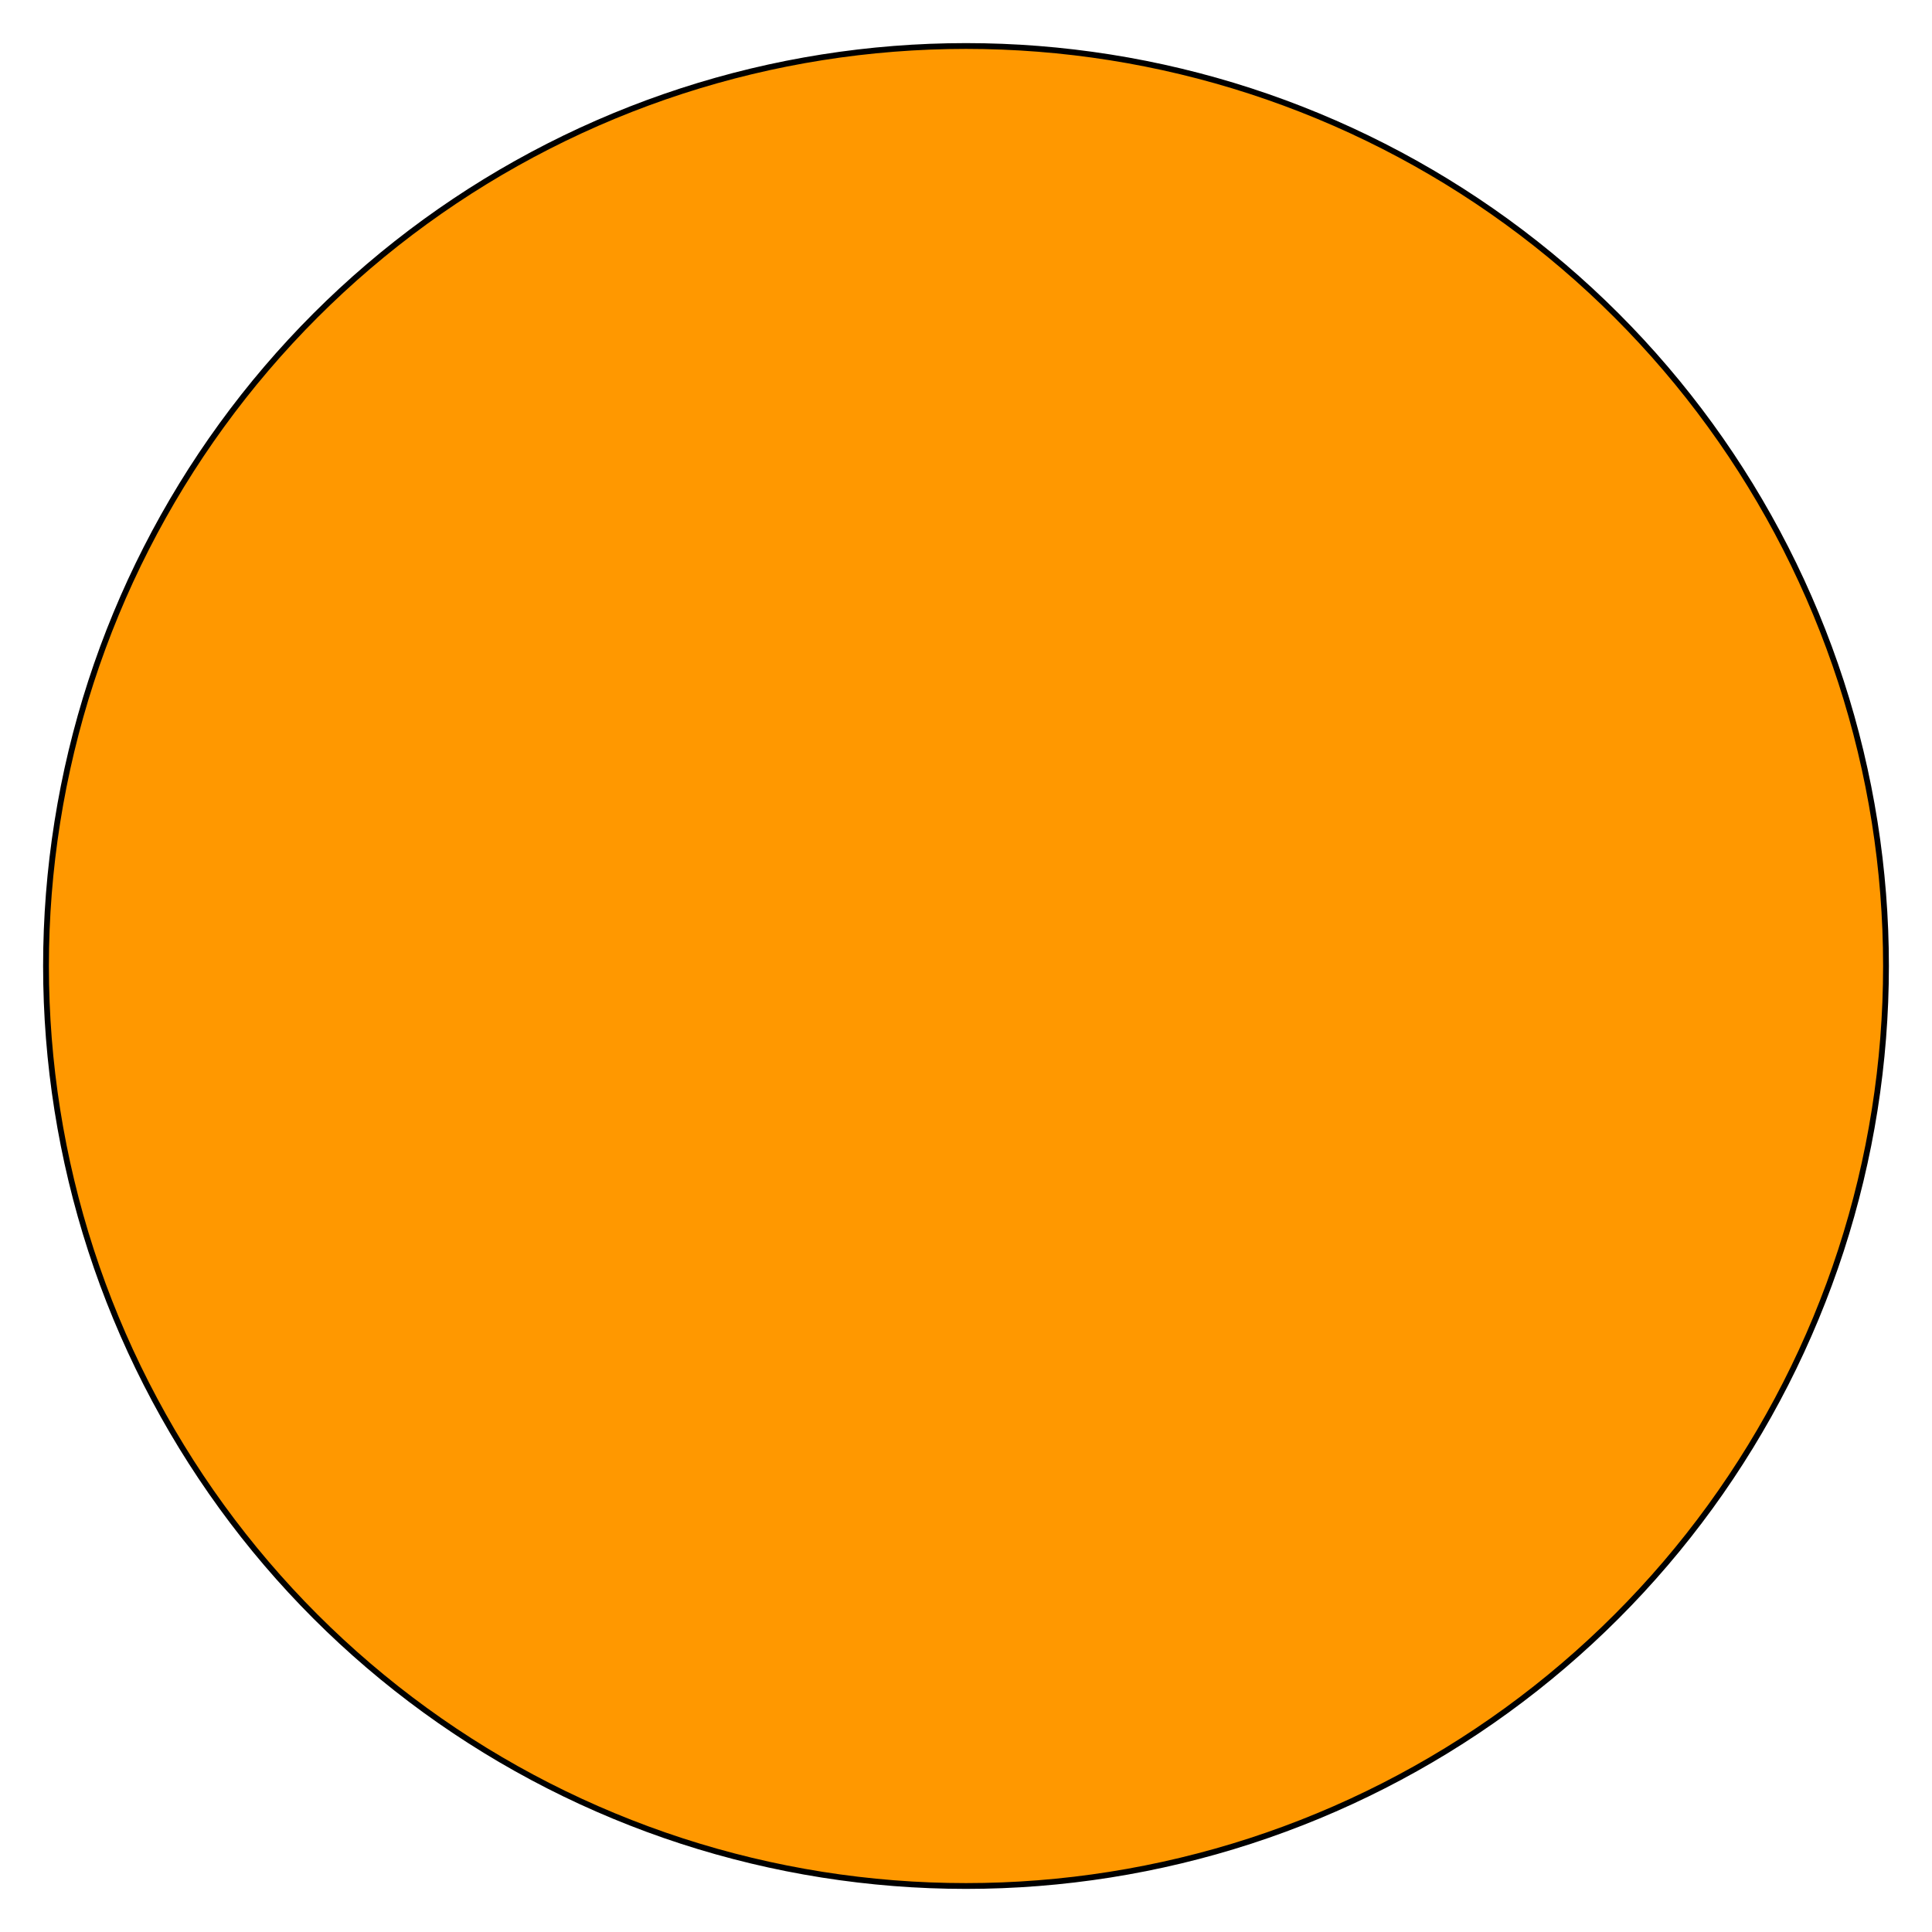
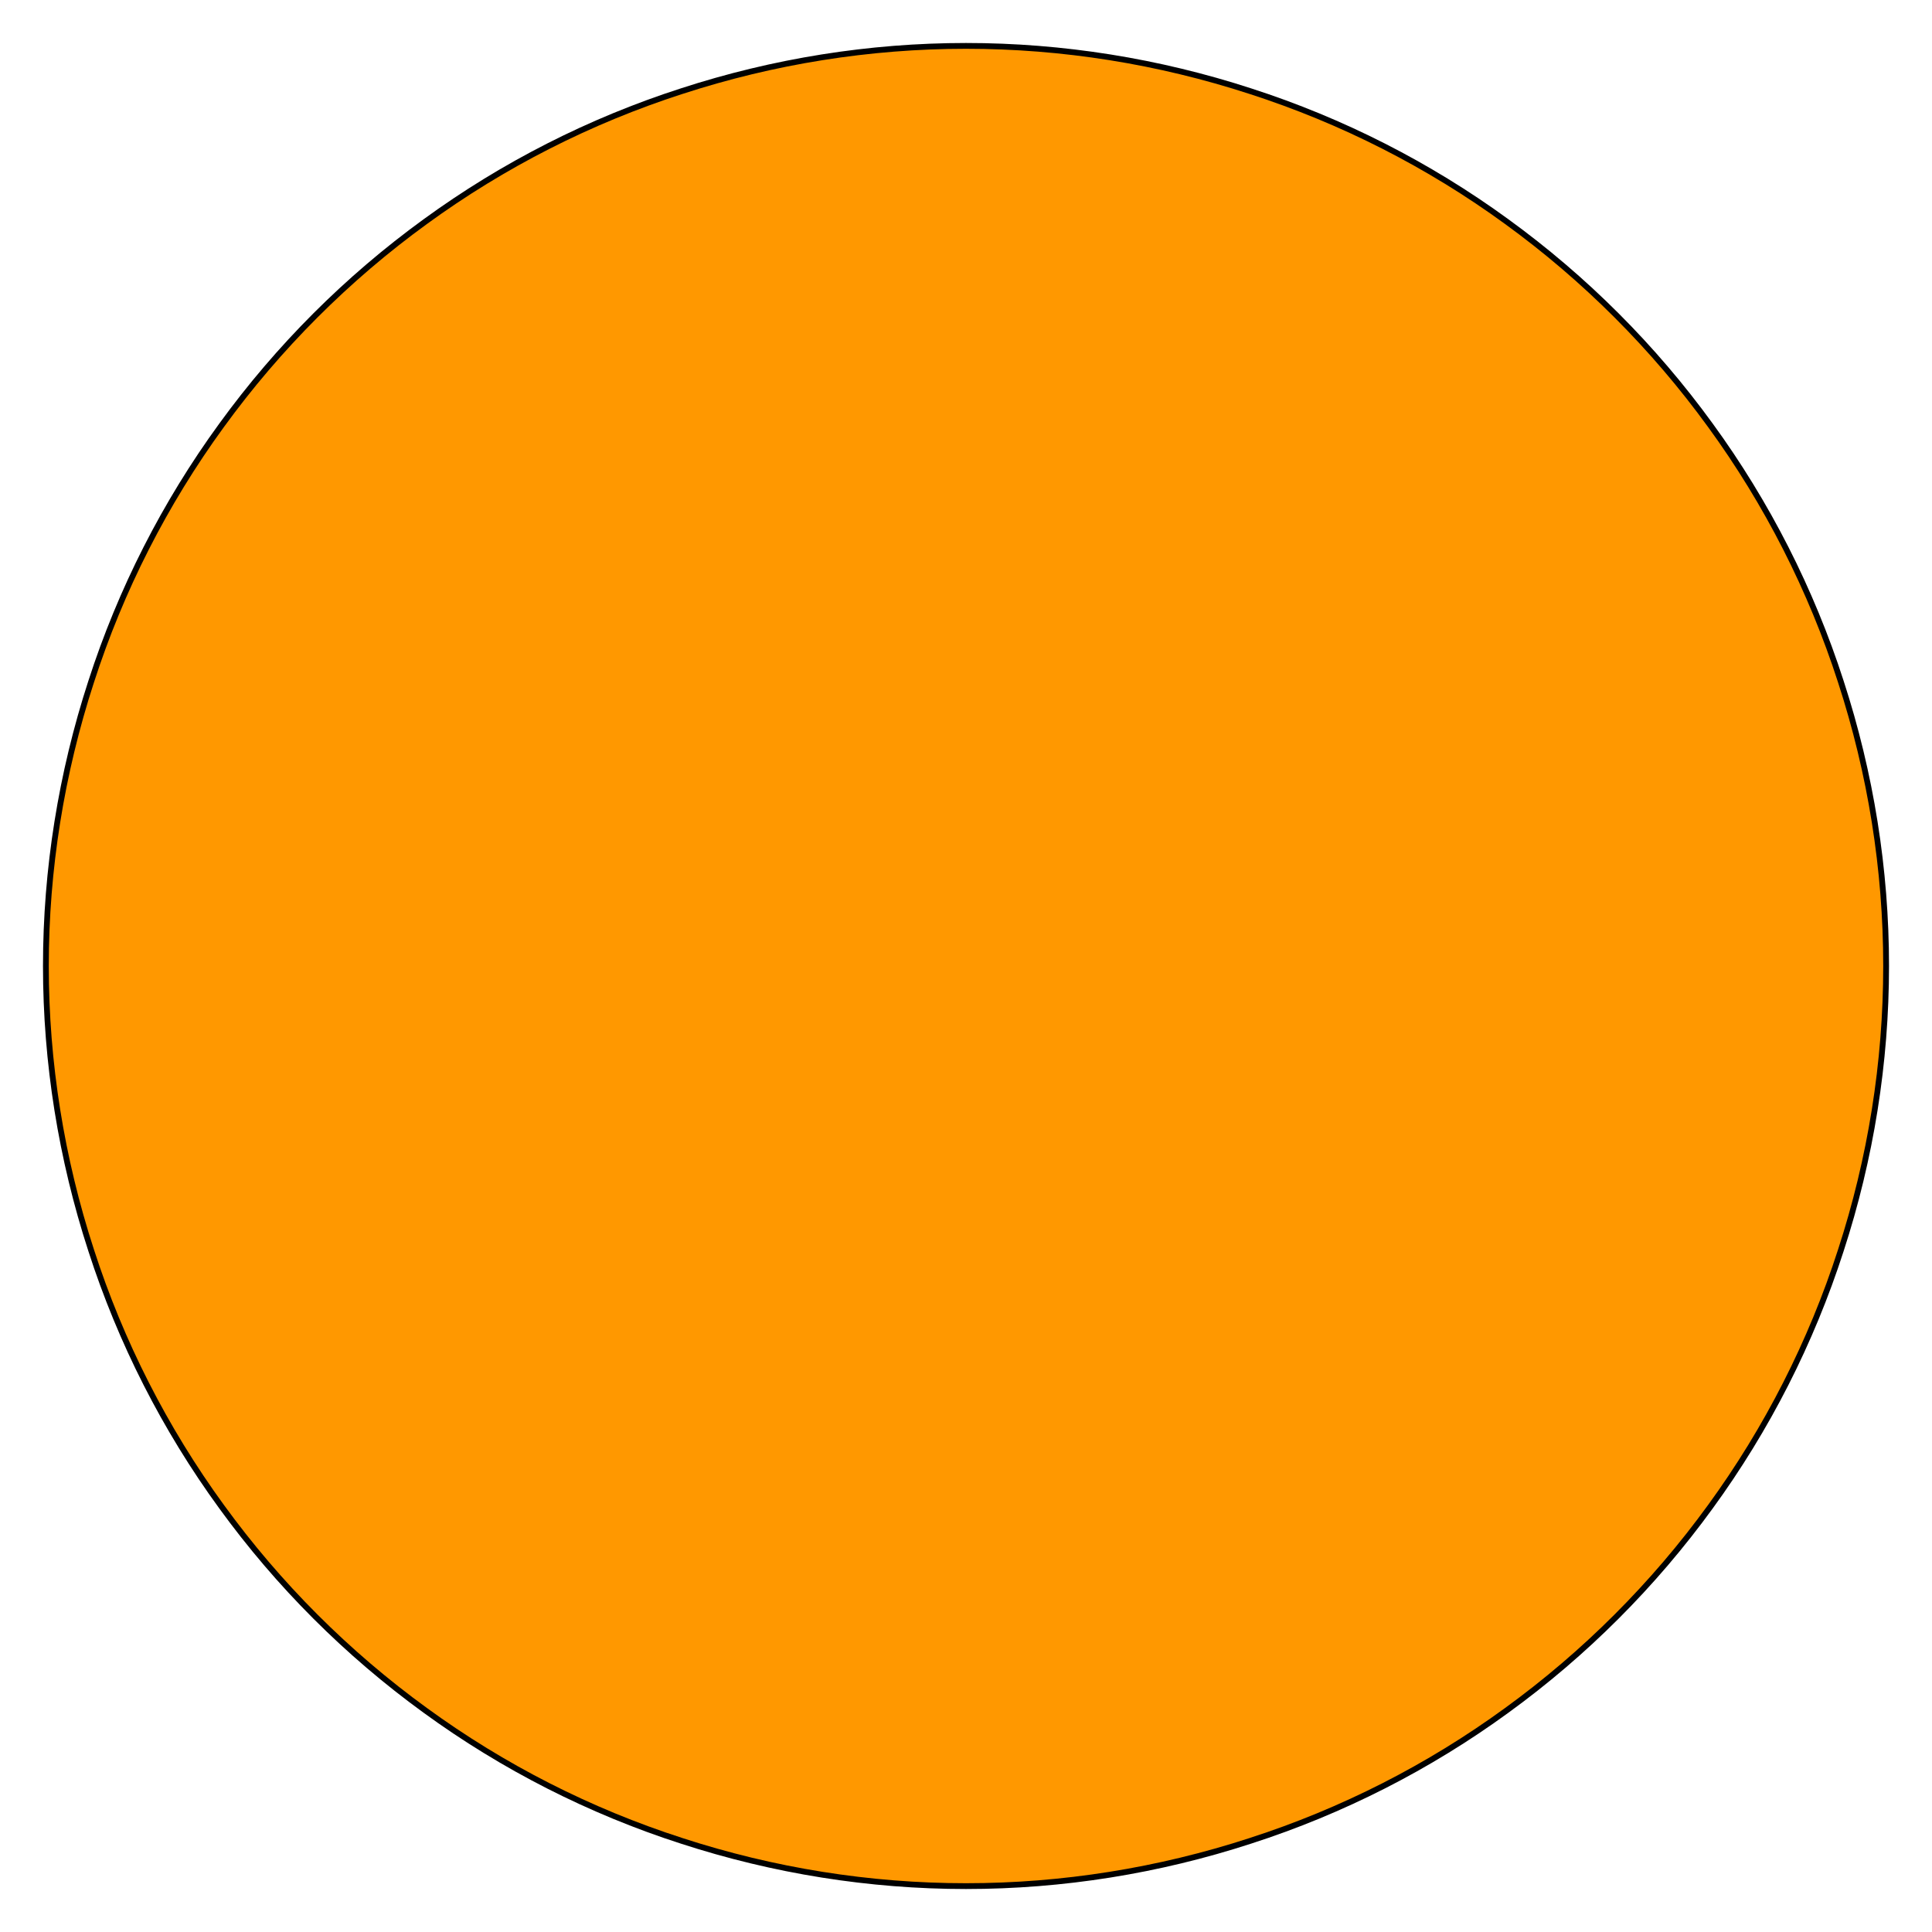
<svg xmlns="http://www.w3.org/2000/svg" baseProfile="full" height="64" version="1.1" width="64">
-   <g style="fill-opacity: 1.0;stroke: rgb(0.0 0.0 0.0);fill: rgb(256.0 151.592 0.0);stroke-width: 0.192;">
-     <path d="M 62.476 32.0C 62.476 28.802 61.973 25.624 60.985 22.582C 59.996 19.541 58.535 16.674 56.656 14.087C 54.776 11.499 52.501 9.224 49.913 7.344C 47.326 5.465 44.459 4.004 41.418 3.015C 38.376 2.027 35.198 1.524 32.0 1.524C 28.802 1.524 25.624 2.027 22.582 3.015C 19.541 4.004 16.674 5.465 14.087 7.344C 11.499 9.224 9.224 11.499 7.344 14.087C 5.465 16.674 4.004 19.541 3.015 22.582C 2.027 25.624 1.524 28.802 1.524 32C 1.524 35.198 2.027 38.376 3.015 41.418C 4.004 44.459 5.465 47.326 7.344 49.913C 9.224 52.501 11.499 54.776 14.087 56.656C 16.674 58.535 19.541 59.996 22.582 60.985C 25.624 61.973 28.802 62.476 32 62.476C 35.198 62.476 38.376 61.973 41.418 60.985C 44.459 59.996 47.326 58.535 49.913 56.656C 52.501 54.776 54.776 52.501 56.656 49.913C 58.535 47.326 59.996 44.459 60.985 41.418C 61.973 38.376 62.476 35.198 62.476 32Z" />
+   <g style="fill:rgb(256.0 151.592 0.0);stroke:rgb(0.0 0.0 0.0);stroke-width:0.192;fill-opacity:1.0">
+     <path d="M 62.48 32.00 C 62.48 28.80 61.97 25.62 60.98 22.58 C 60.00 19.54 58.54 16.67 56.66 14.09 C 54.78 11.50 52.50 9.22 49.91 7.34 C 47.33 5.46 44.46 4.00 41.42 3.02 C 38.38 2.03 35.20 1.52 32.00 1.52 C 28.80 1.52 25.62 2.03 22.58 3.02 C 19.54 4.00 16.67 5.46 14.09 7.34 C 11.50 9.22 9.22 11.50 7.34 14.09 C 5.46 16.67 4.00 19.54 3.02 22.58 C 2.03 25.62 1.52 28.80 1.52 32.00 C 1.52 35.20 2.03 38.38 3.02 41.42 C 4.00 44.46 5.46 47.33 7.34 49.91 C 9.22 52.50 11.50 54.78 14.09 56.66 C 16.67 58.54 19.54 60.00 22.58 60.98 C 25.62 61.97 28.80 62.48 32.00 62.48 C 35.20 62.48 38.38 61.97 41.42 60.98 C 44.46 60.00 47.33 58.54 49.91 56.66 C 52.50 54.78 54.78 52.50 56.66 49.91 C 58.54 47.33 60.00 44.46 60.98 41.42 C 61.97 38.38 62.48 35.20 62.48 32.00 Z" />
  </g>
</svg>
